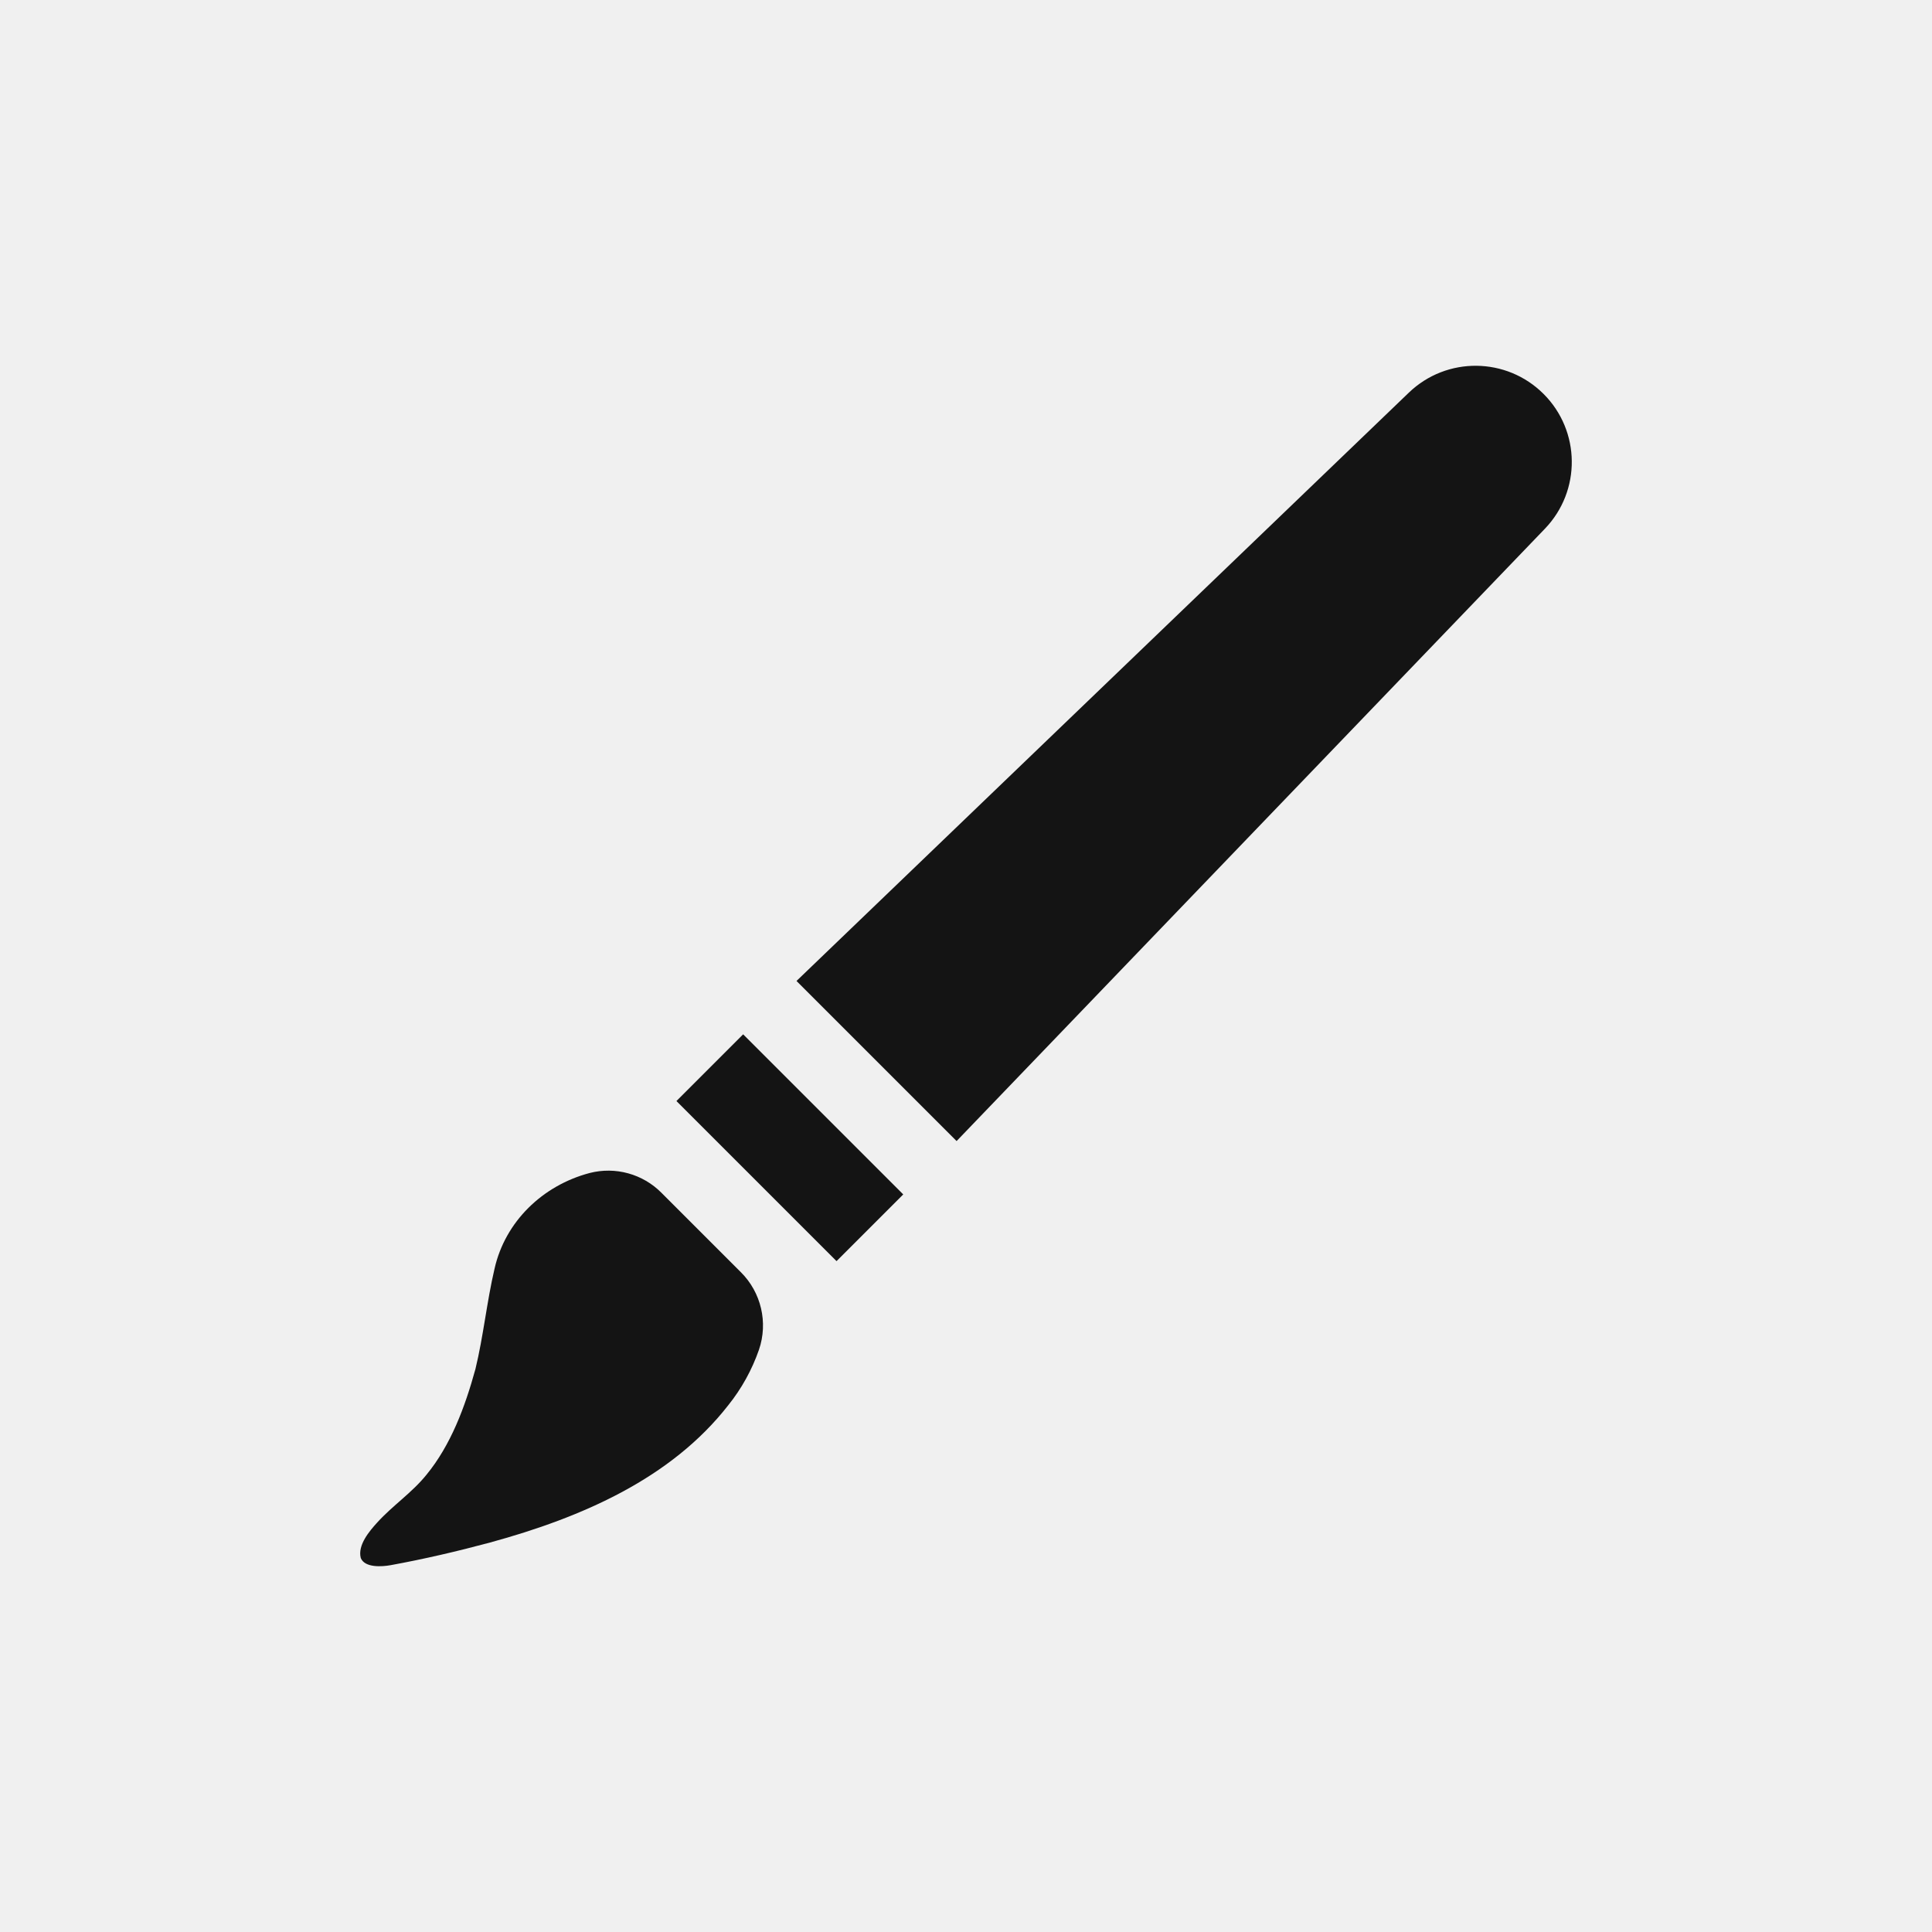
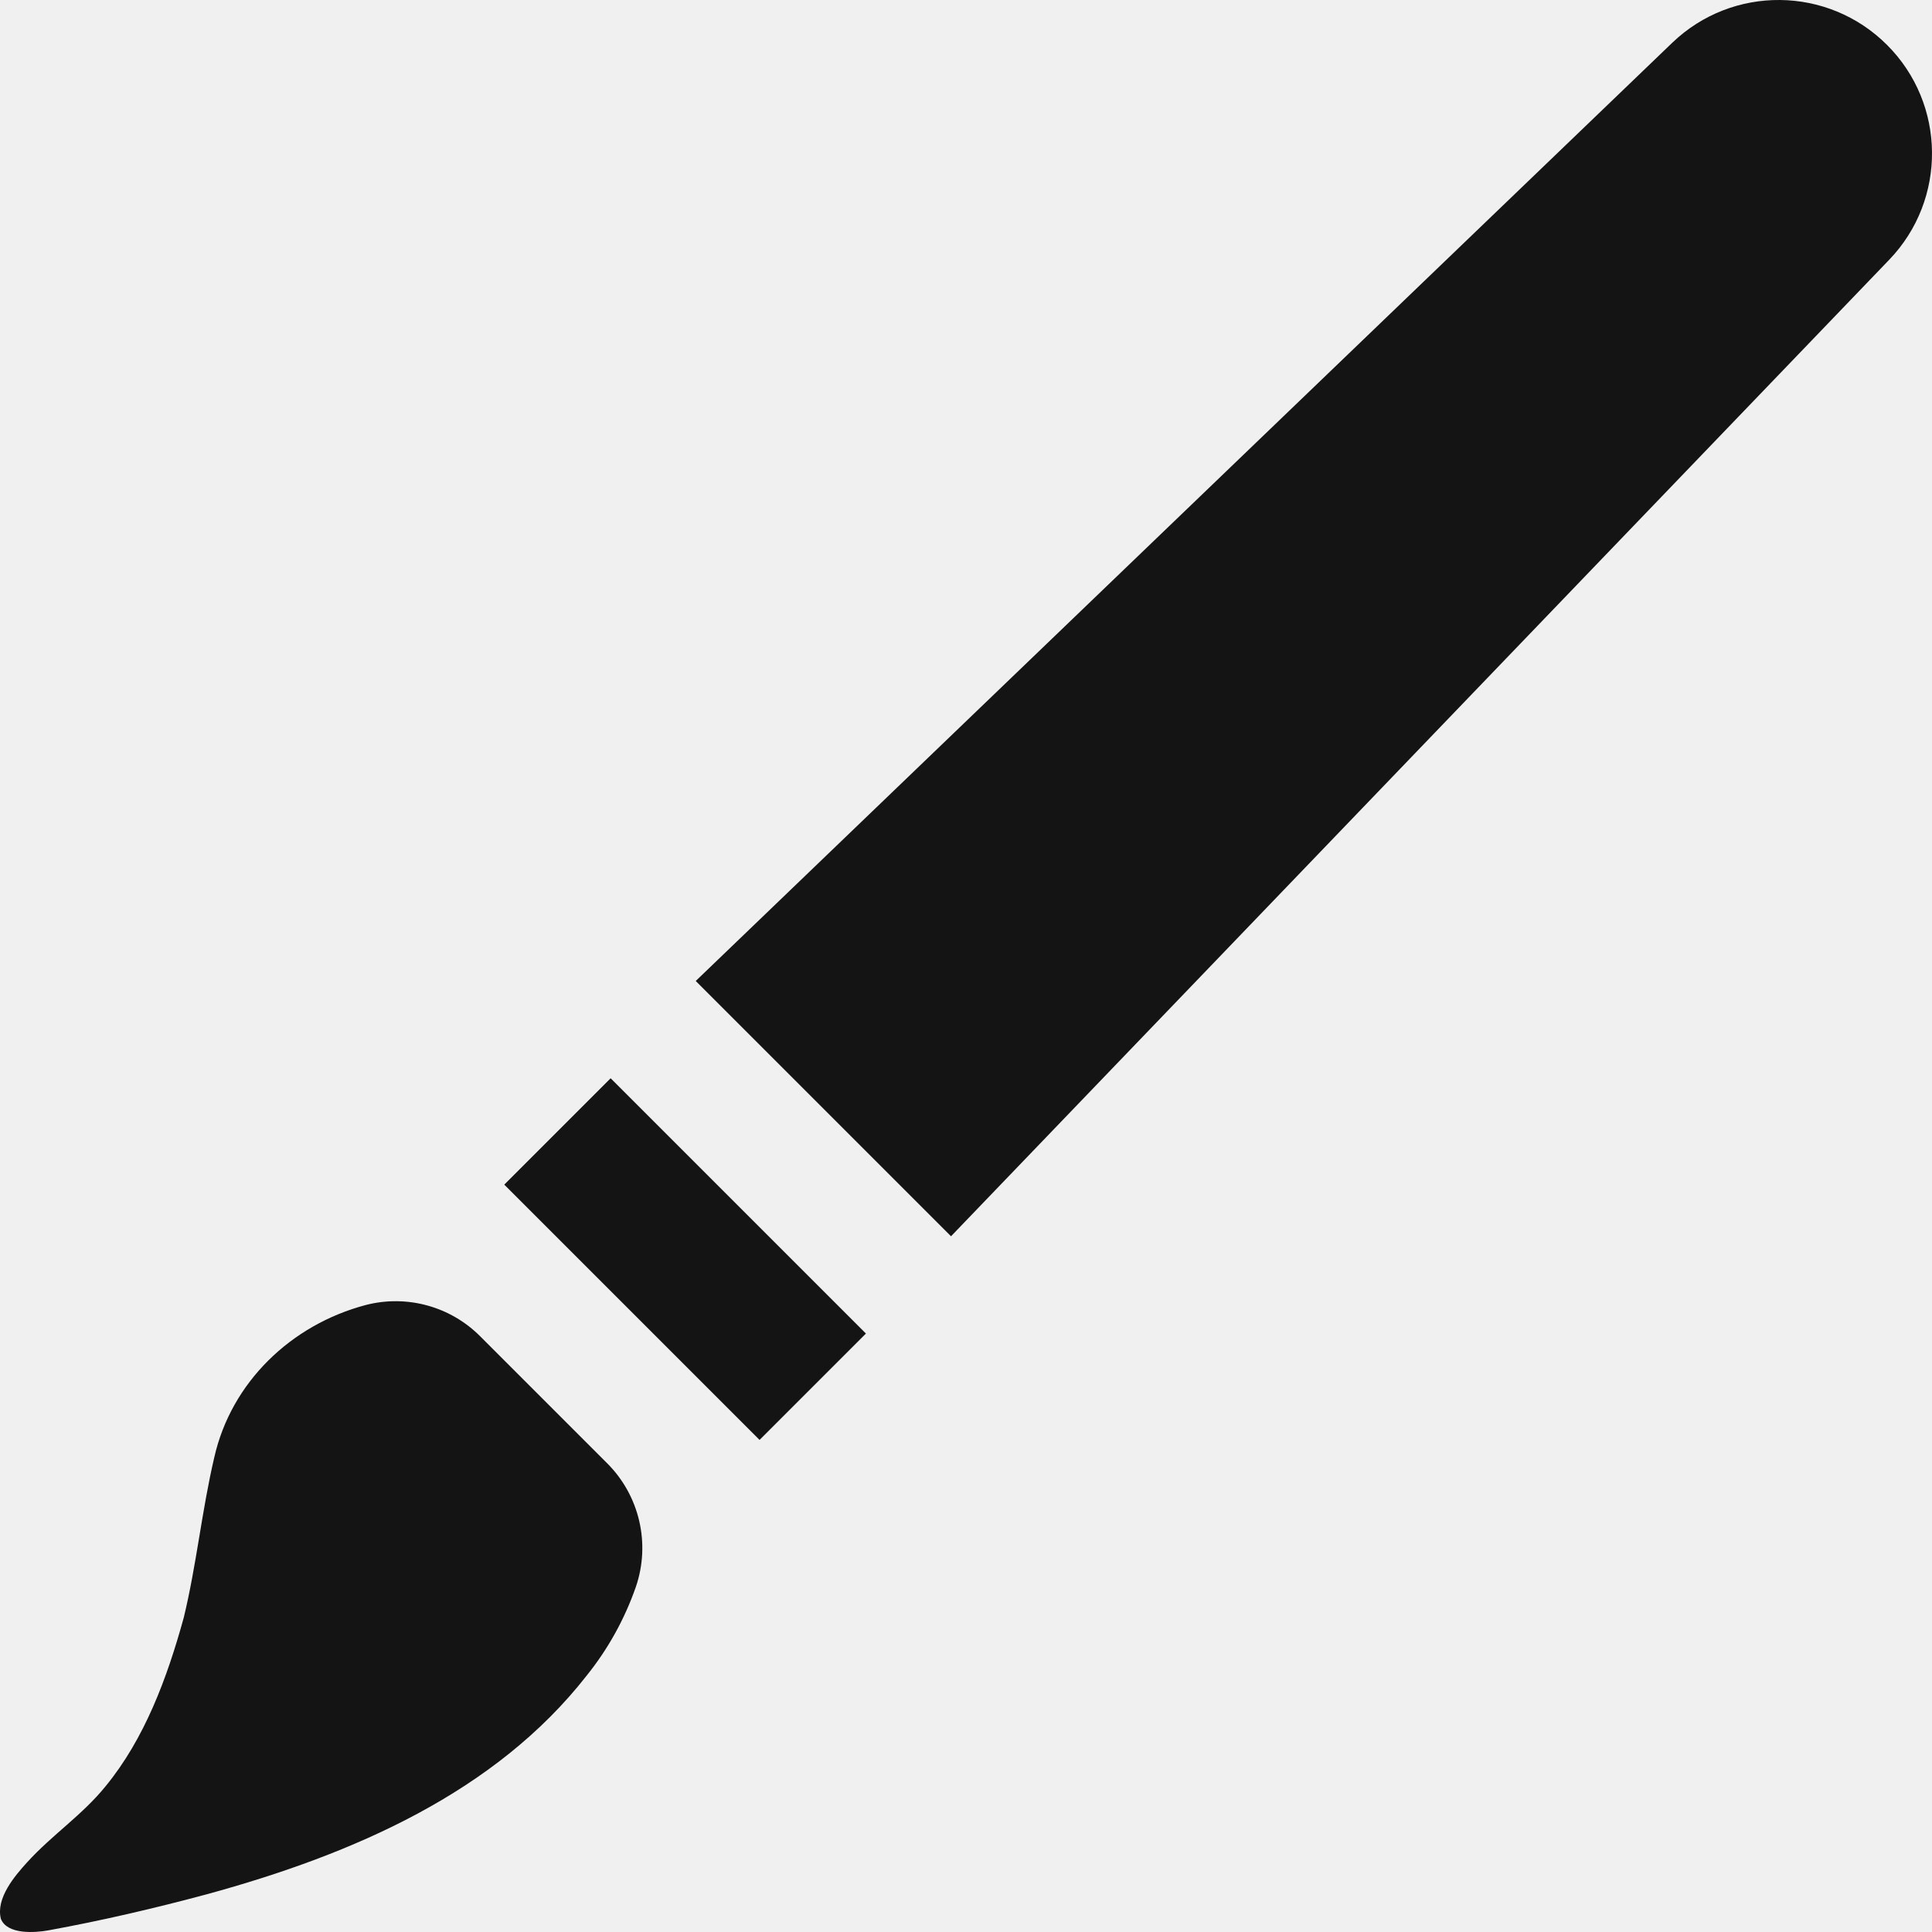
<svg xmlns="http://www.w3.org/2000/svg" width="512" height="512" viewBox="0 0 512 512">
-   <rect width="512" height="512" transform="translate(0 0)" fill="#FFFFFF" fill-opacity="0" />
-   <path d="M253.508,302.392l-42.426-42.426L373.367,104.045a25.506,25.506,0,0,1,35.7.357h0a25.5,25.5,0,0,1,.357,35.705Z" fill="#141414" />
-   <rect width="60" height="25" transform="translate(196.94 274.108) rotate(45)" fill="#141414" />
-   <path d="M95.61,412.894c-.891-3.439,2.334-7.184,4.359-9.412,4.169-4.586,9.142-7.827,13.041-12.647,6.448-7.858,10.2-17.89,12.985-28.023,2.112-8.692,3.02-17.9,5.071-26.619,2.812-12.456,12.73-22.037,25.188-25.331a19.846,19.846,0,0,1,19.051,5.251l21.023,21.023a19.912,19.912,0,0,1,4.809,20.552,49.477,49.477,0,0,1-8.169,14.75c-15.145,19.388-38.738,29.684-63.09,36.343-8.65,2.326-17.443,4.379-26.382,6.011C101.239,415.2,96.681,415.523,95.61,412.894Z" fill="#141414" />
+   <rect width="512" height="512" fill="rgba(255,255,255,0)" />
+   <g transform="translate(-95.458 -96.935)">
+     <path d="M278.735,424.559l-67.653-67.653L469.864,108.273a40.672,40.672,0,0,1,56.928.569h0a40.663,40.663,0,0,1,.569,56.936Z" transform="translate(68.752 0)" fill="#141414" />
+     <rect width="95.677" height="39.865" transform="translate(257.283 382.687) rotate(45)" fill="#141414" />
+     <path d="M95.7,473.937c-1.421-5.484,3.722-11.456,6.951-15.008,6.648-7.313,14.578-12.481,20.8-20.167,10.282-12.53,16.265-28.528,20.706-44.686,3.368-13.86,4.816-28.544,8.086-42.447,4.484-19.862,20.3-35.14,40.165-40.393a31.646,31.646,0,0,1,30.379,8.373l33.524,33.524a31.752,31.752,0,0,1,7.668,32.772,78.9,78.9,0,0,1-13.026,23.521c-24.15,30.916-61.772,47.334-100.6,57.953-13.793,3.709-27.815,6.983-42.069,9.585C104.677,477.614,97.408,478.129,95.7,473.937Z" transform="translate(0 131.534)" fill="#141414" />
+   </g>
</svg>
